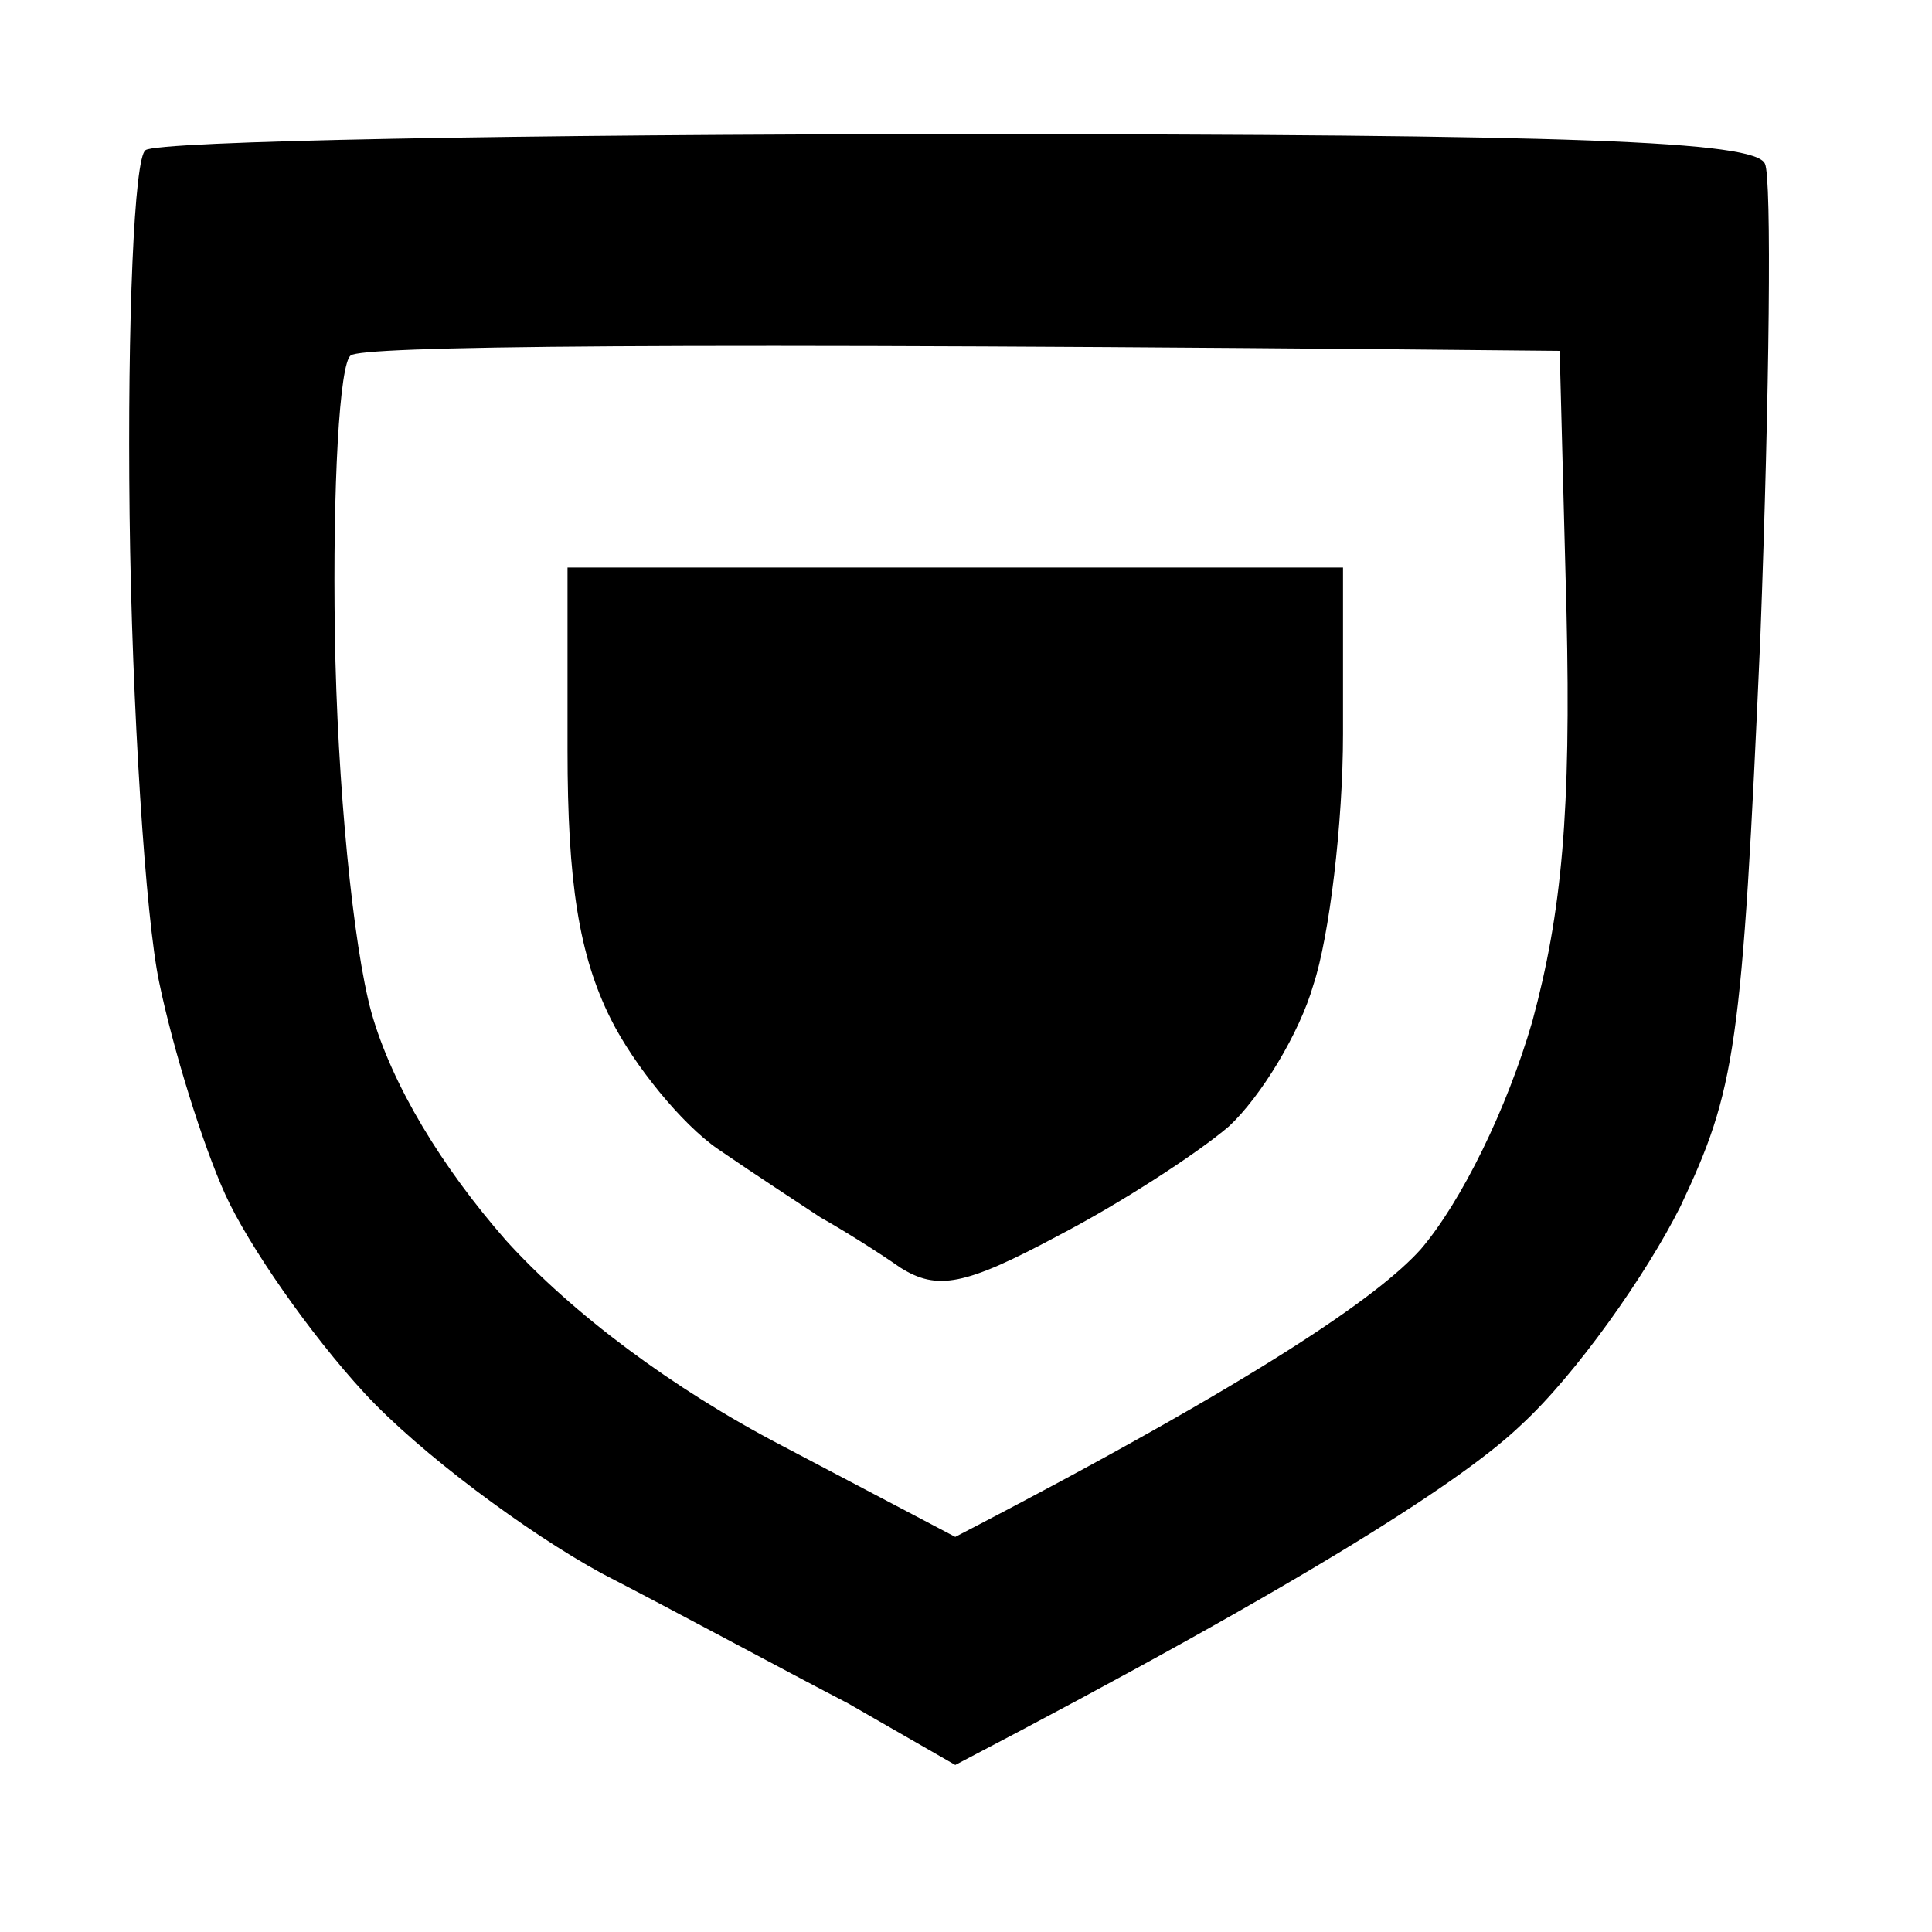
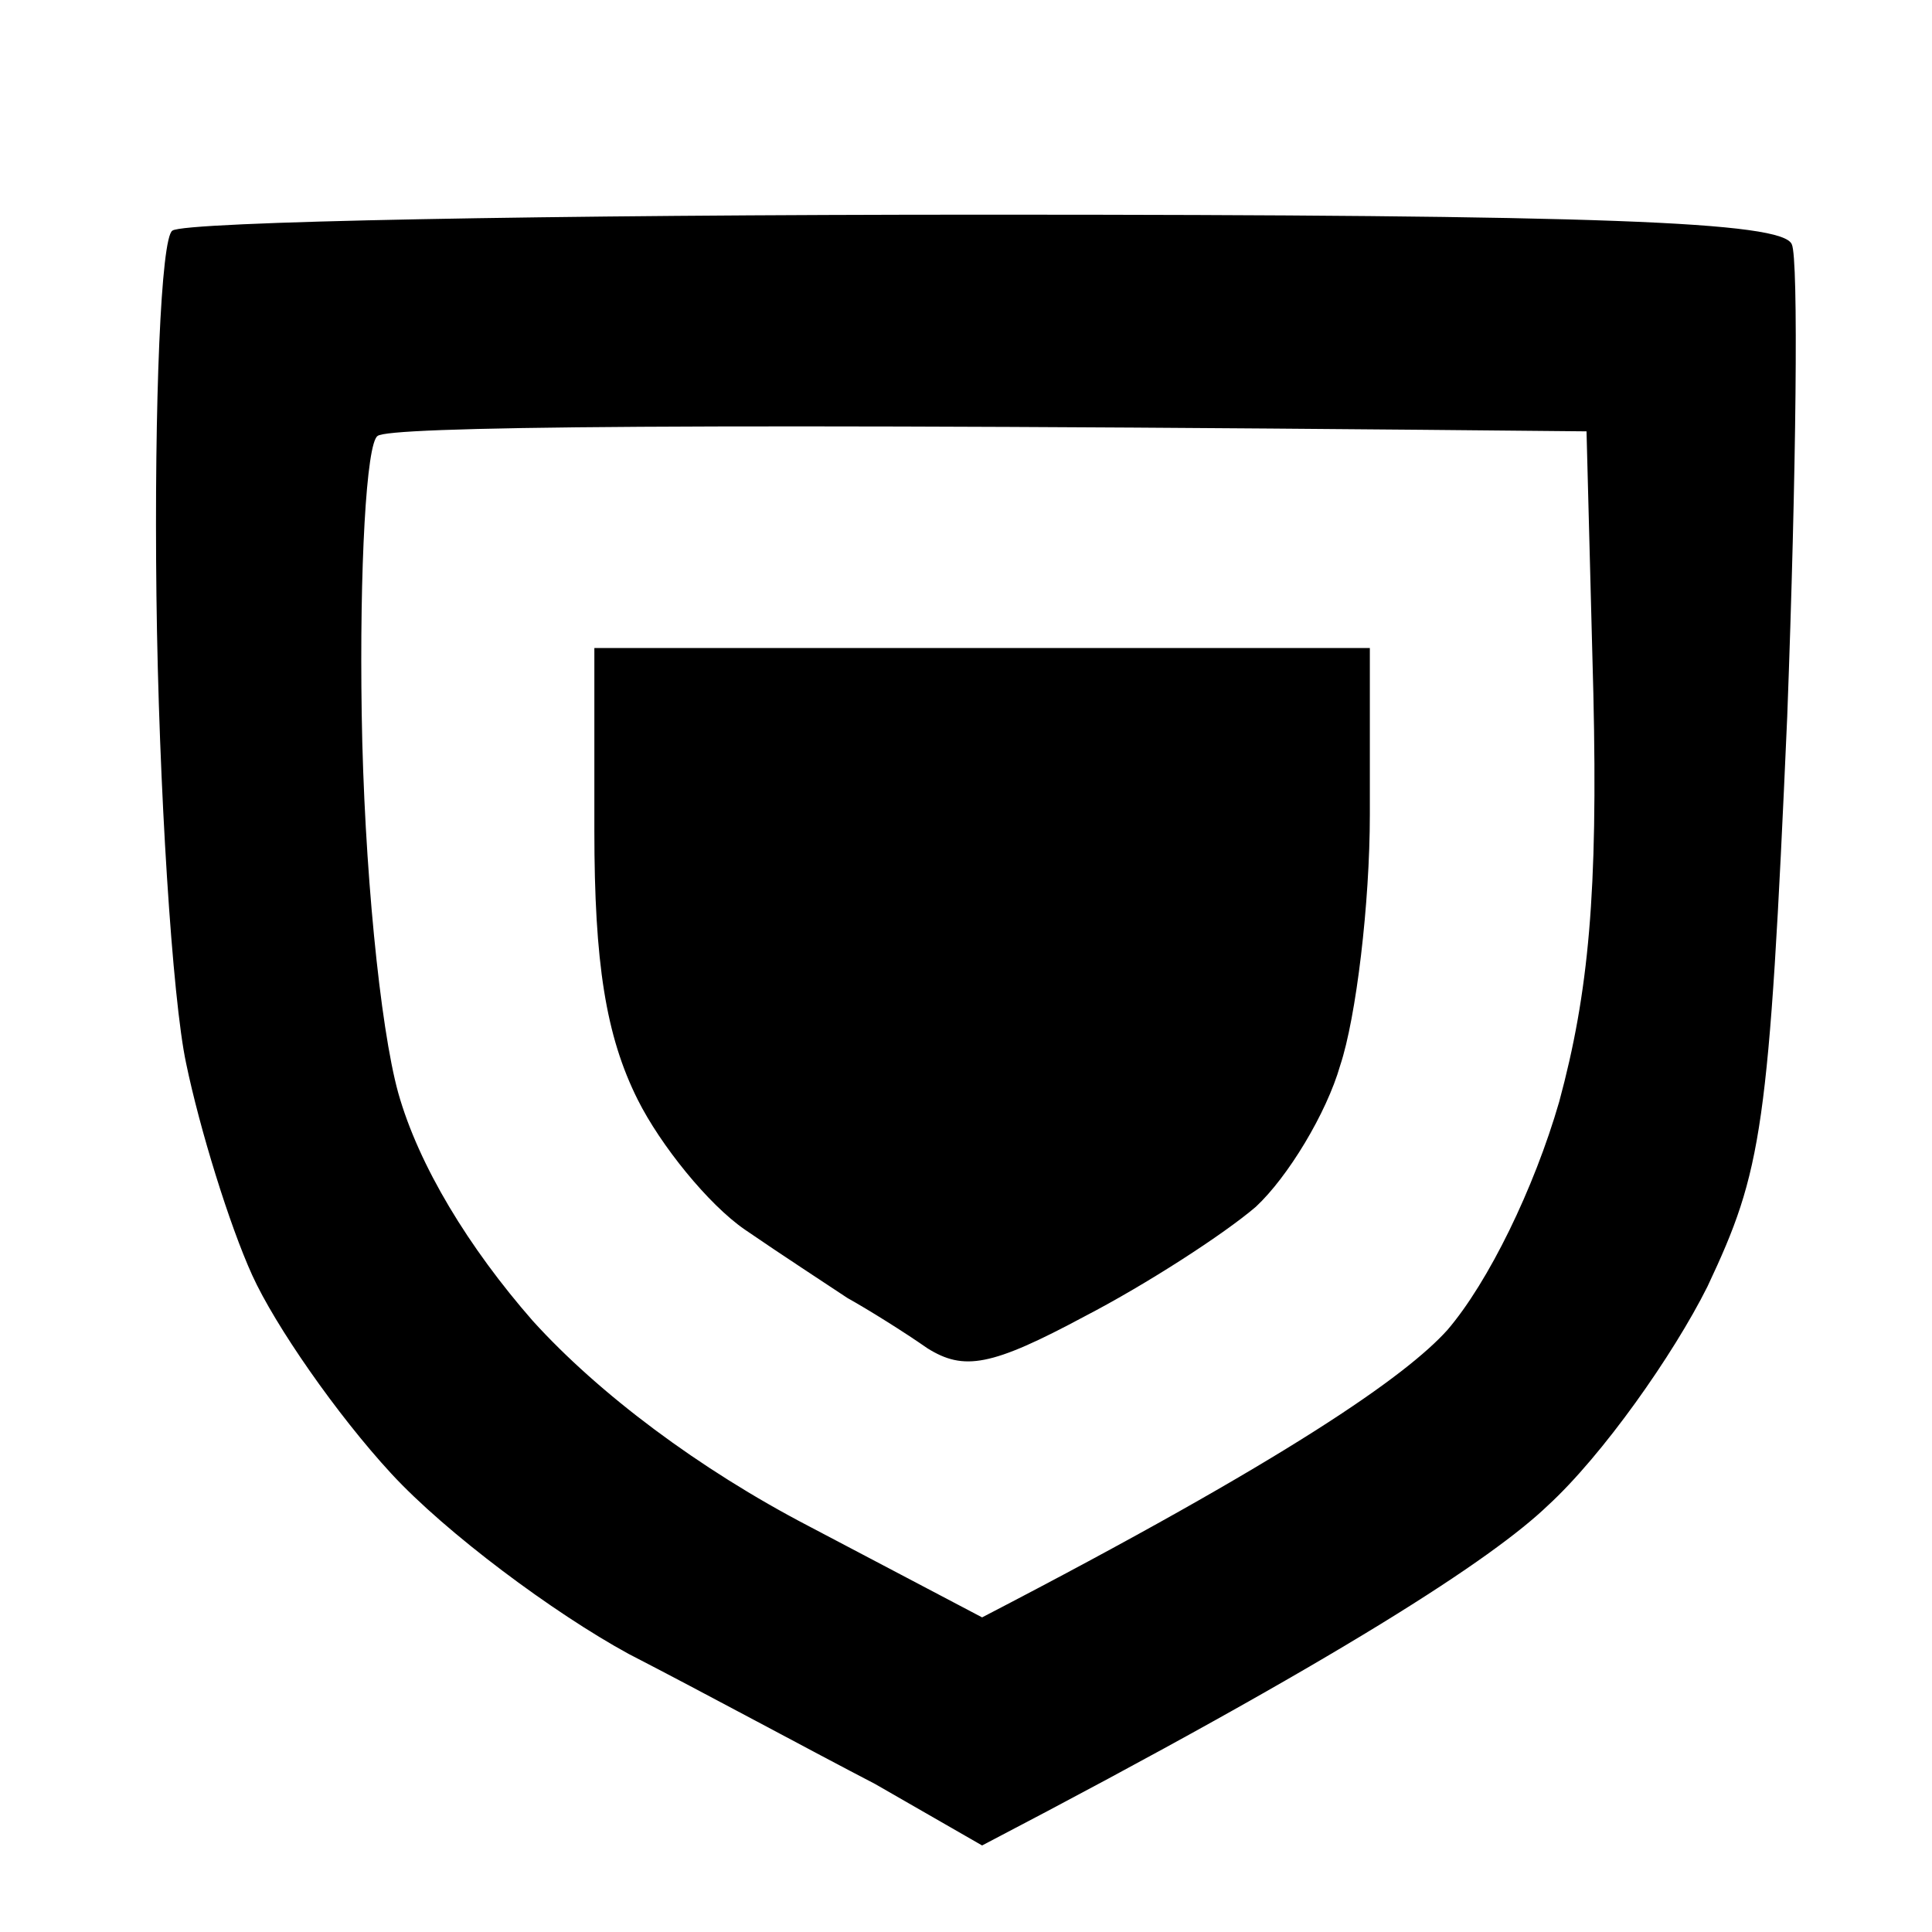
<svg xmlns="http://www.w3.org/2000/svg" version="1.2" viewBox="0 0 72 72" width="72" height="72">
-   <path id="Path 0" fill="currentColor" class="opacity-100" transform="translate(5, 5) scale(0.85 0.85)" d="m36.2 0c26.9 0 34.9 0.3 35.3 1.3 0.3 0.6 0.2 10-0.2 20.7-0.8 18.2-1.1 19.9-3.5 25-1.5 3-4.6 7.4-7 9.6-2.4 2.3-8.9 6.6-24.8 14.9l-4.7-2.7c-2.7-1.4-7.5-4-10.8-5.7-3.3-1.8-8-5.3-10.4-7.9-2.4-2.6-5.1-6.5-6.1-8.7-1-2.2-2.3-6.4-2.9-9.3-0.6-2.8-1.2-12.1-1.3-20.5-0.1-8.5 0.2-15.7 0.7-16 0.5-0.4 16.5-0.7 35.7-0.7zm-27.4 21.9c0.1 6.6 0.8 13.7 1.6 16.6 0.9 3.2 3.1 6.8 5.9 10 2.9 3.2 7.3 6.5 12.1 9l7.6 4c13.5-7 18.6-10.6 20.4-12.6 1.8-2.1 3.8-6.2 4.9-10 1.3-4.8 1.7-9.2 1.5-17.9l-0.3-11.5c-40.4-0.4-52.5-0.2-53 0.2-0.5 0.3-0.8 5.8-0.7 12.2zm10.2-2.9h34v7.3c0 3.9-0.6 8.9-1.3 11-0.6 2.1-2.3 4.9-3.7 6.2-1.4 1.2-4.8 3.4-7.5 4.8-4.1 2.2-5.3 2.4-6.9 1.4-1-0.7-2.6-1.7-3.5-2.2-0.9-0.6-2.9-1.9-4.5-3-1.6-1.1-3.7-3.7-4.7-5.7-1.4-2.8-1.9-6-1.9-11.8z" />
+   <path id="Path 0" fill="currentColor" class="opacity-100" transform="translate(6, 8) scale(0.85 0.85)" d="m36.2 0c26.9 0 34.9 0.3 35.3 1.3 0.3 0.6 0.2 10-0.2 20.7-0.8 18.2-1.1 19.9-3.5 25-1.5 3-4.6 7.4-7 9.6-2.4 2.3-8.9 6.6-24.8 14.9l-4.7-2.7c-2.7-1.4-7.5-4-10.8-5.7-3.3-1.8-8-5.3-10.4-7.9-2.4-2.6-5.1-6.5-6.1-8.7-1-2.2-2.3-6.4-2.9-9.3-0.6-2.8-1.2-12.1-1.3-20.5-0.1-8.5 0.2-15.7 0.7-16 0.5-0.4 16.5-0.7 35.7-0.7zm-27.4 21.9c0.1 6.6 0.8 13.7 1.6 16.6 0.9 3.2 3.1 6.8 5.9 10 2.9 3.2 7.3 6.5 12.1 9l7.6 4c13.5-7 18.6-10.6 20.4-12.6 1.8-2.1 3.8-6.2 4.9-10 1.3-4.8 1.7-9.2 1.5-17.9l-0.3-11.5c-40.4-0.4-52.5-0.2-53 0.2-0.5 0.3-0.8 5.8-0.7 12.2zm10.2-2.9h34v7.3c0 3.9-0.6 8.9-1.3 11-0.6 2.1-2.3 4.9-3.7 6.2-1.4 1.2-4.8 3.4-7.5 4.8-4.1 2.2-5.3 2.4-6.9 1.4-1-0.7-2.6-1.7-3.5-2.2-0.9-0.6-2.9-1.9-4.5-3-1.6-1.1-3.7-3.7-4.7-5.7-1.4-2.8-1.9-6-1.9-11.8z" />
</svg>
